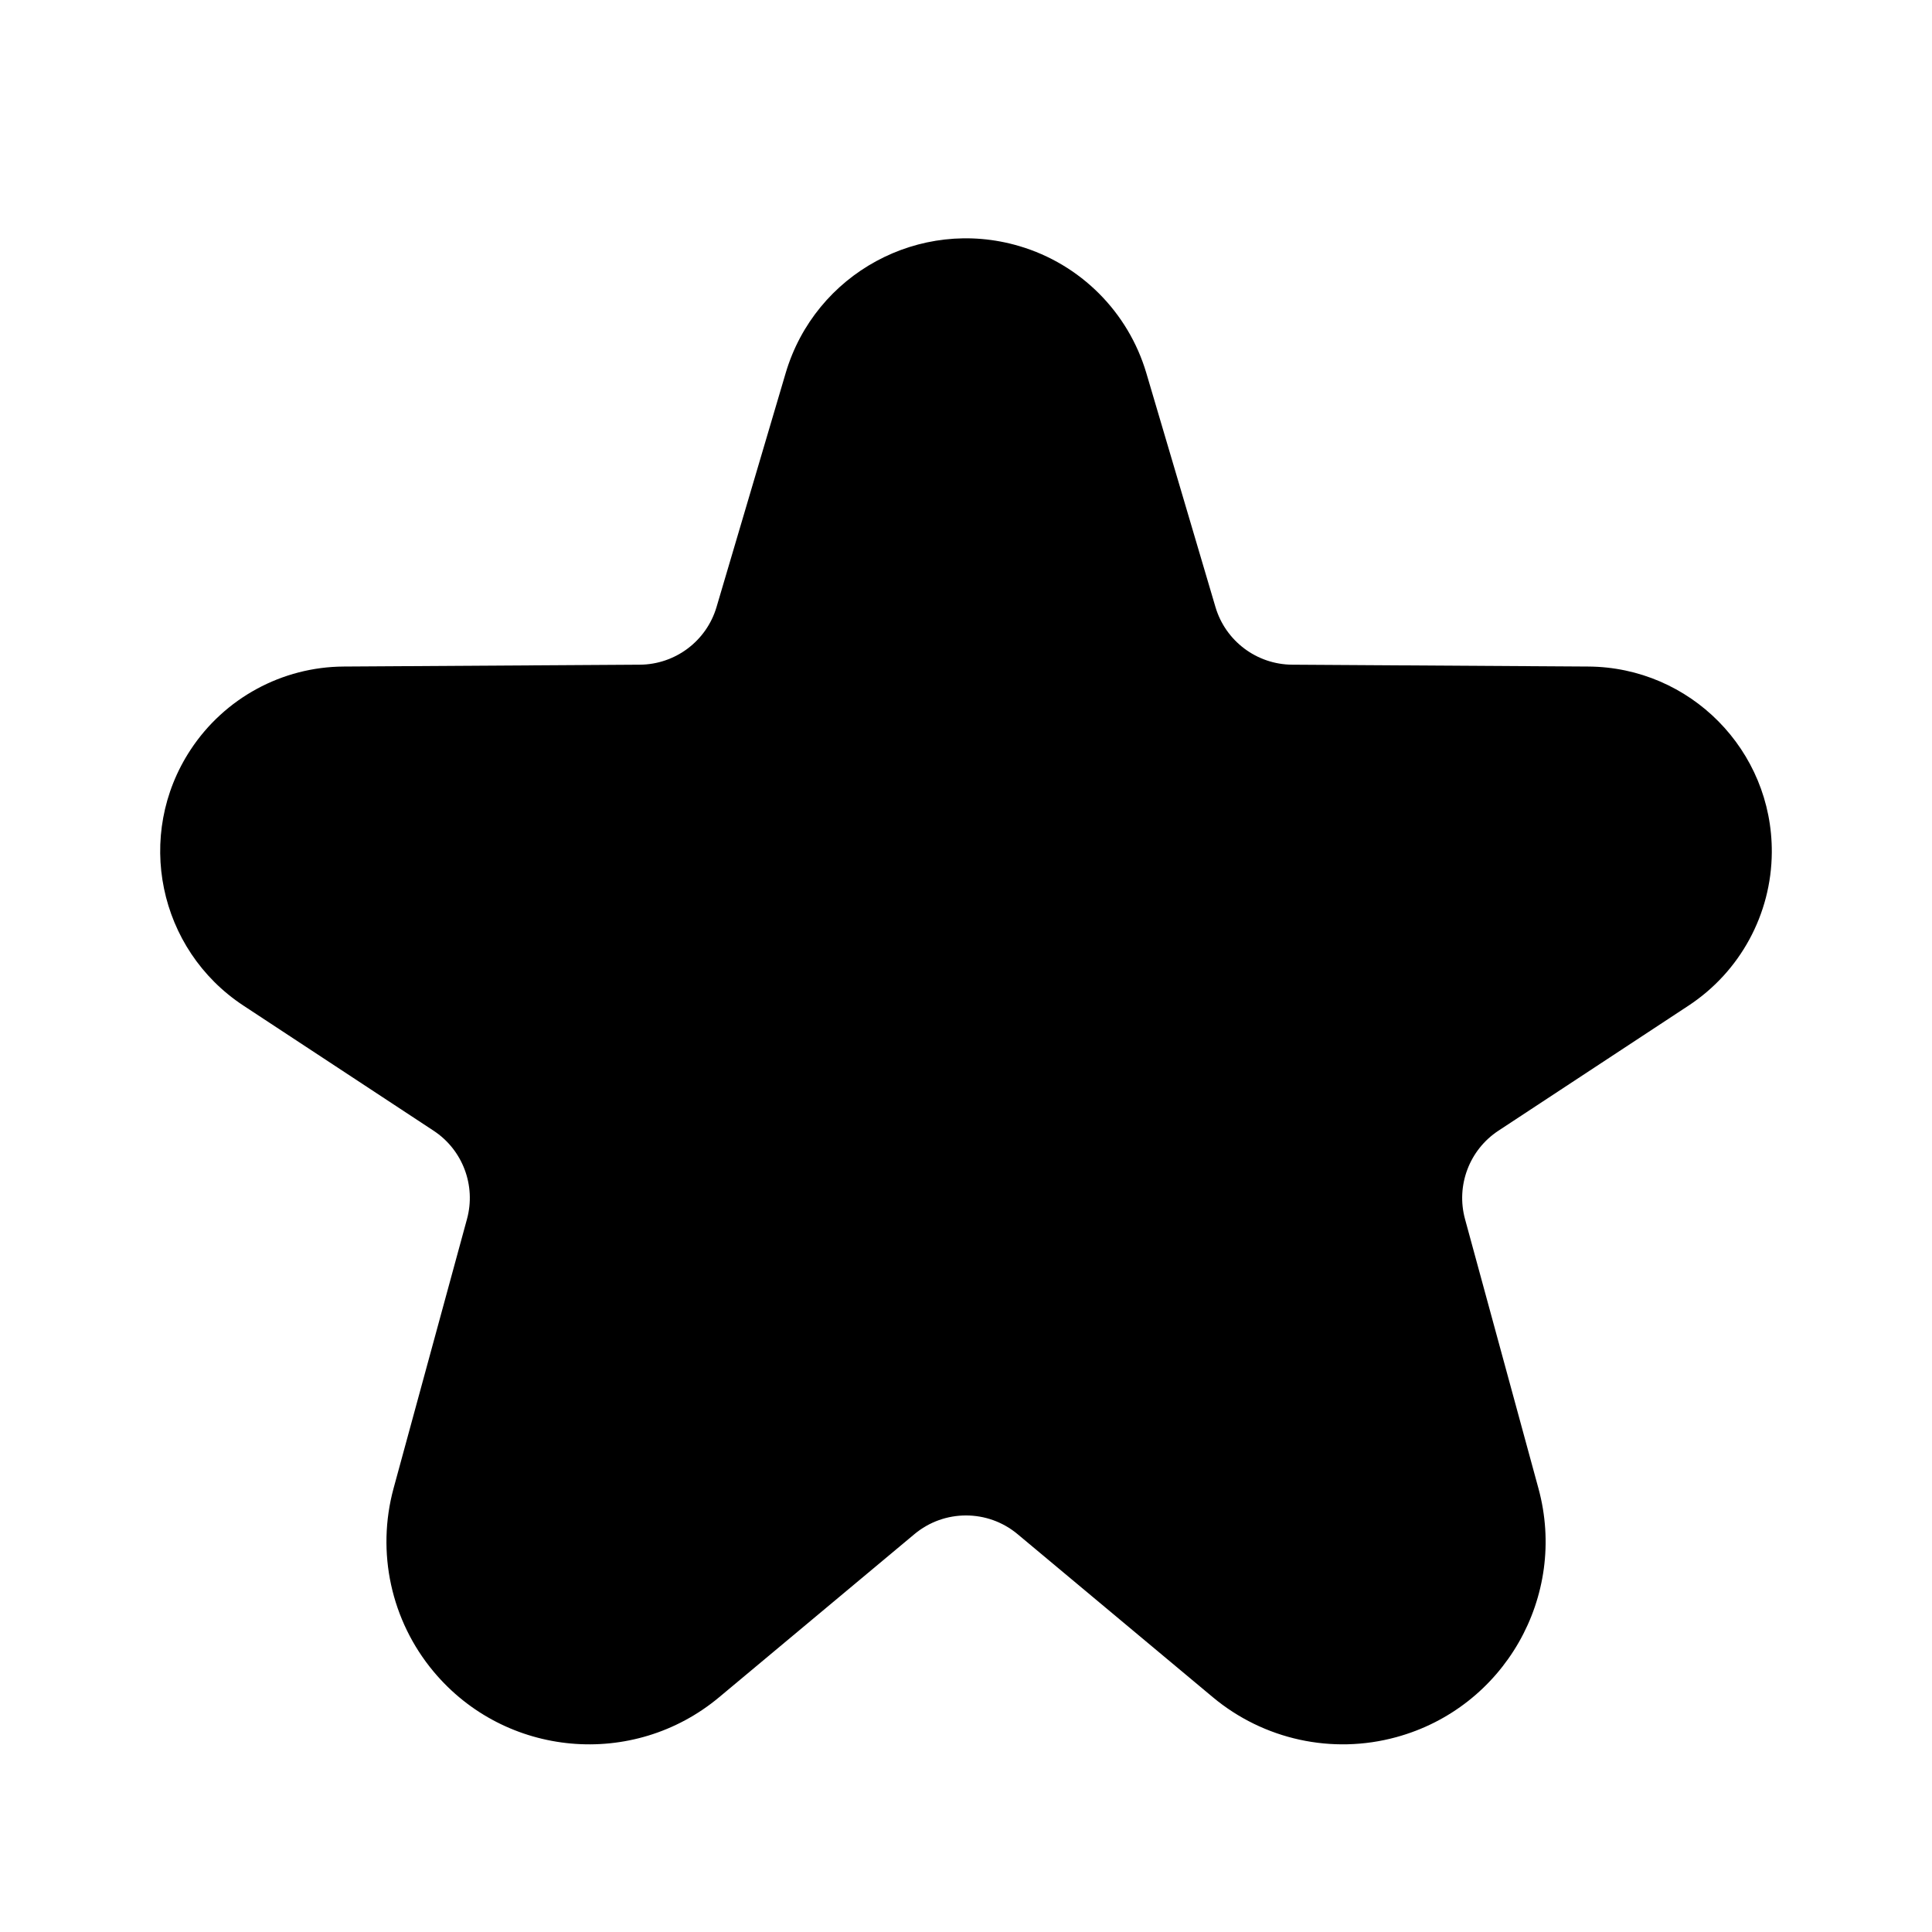
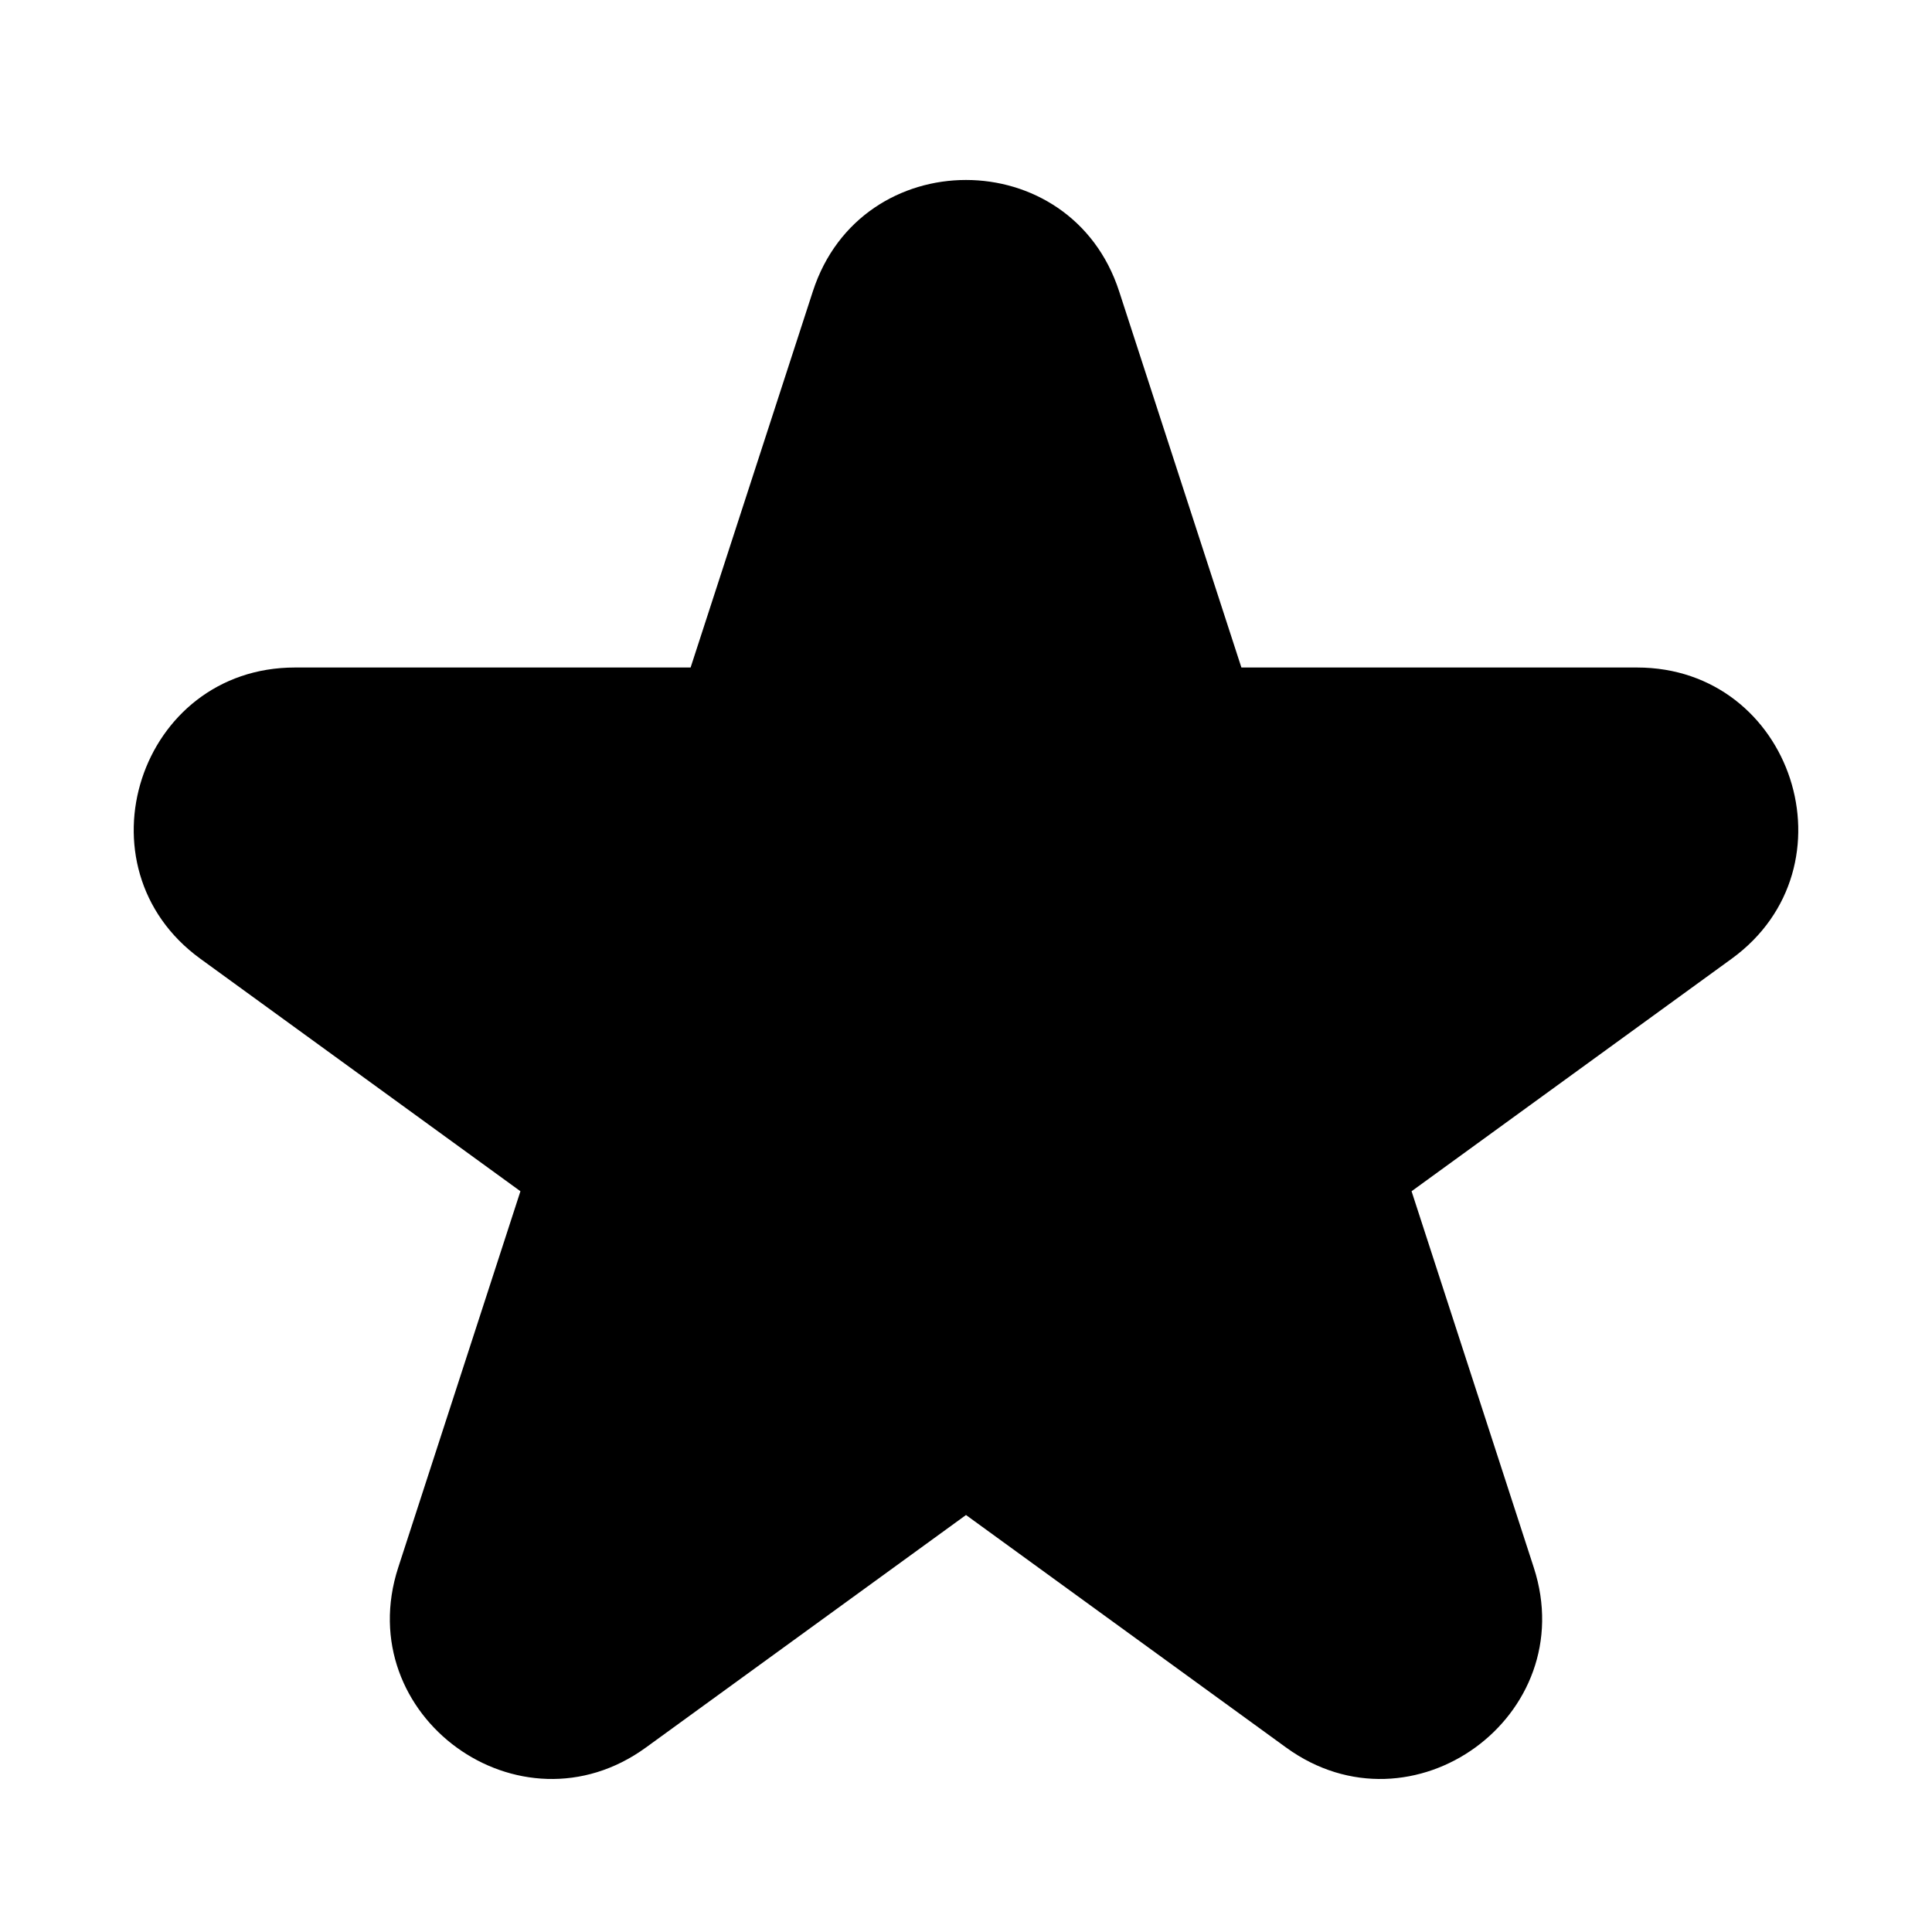
<svg xmlns="http://www.w3.org/2000/svg" width="24" height="24" viewBox="0 0 24 24">
-   <path d="M9.76,4.634 L8.901,7.541 C8.776,7.963 8.389,8.254 7.948,8.257 L4.271,8.28 C3.504,8.284 2.79,8.672 2.368,9.313 C1.671,10.372 1.965,11.795 3.024,12.492 L5.386,14.046 C5.747,14.283 5.915,14.727 5.801,15.144 L4.889,18.489 C4.673,19.283 4.858,20.133 5.386,20.765 C6.277,21.832 7.865,21.975 8.933,21.084 L11.359,19.058 C11.73,18.748 12.27,18.748 12.641,19.058 L15.067,21.084 C15.699,21.611 16.549,21.797 17.343,21.58 C18.685,21.215 19.477,19.83 19.111,18.489 L18.199,15.144 C18.085,14.727 18.253,14.283 18.614,14.046 L20.976,12.492 C21.617,12.07 22.005,11.356 22.01,10.589 C22.018,9.321 20.996,8.287 19.729,8.28 L16.052,8.257 C15.611,8.254 15.224,7.963 15.099,7.541 L14.24,4.634 C14.015,3.875 13.421,3.281 12.662,3.057 C11.425,2.691 10.126,3.397 9.76,4.634 Z" />
+   <path d="M10.098,3.618 L8.579,8.292 L3.665,8.292 C1.728,8.292 0.922,10.771 2.489,11.91 L6.465,14.798 L4.947,19.472 C4.348,21.315 6.457,22.847 8.024,21.708 L12,18.82 L15.976,21.708 C17.543,22.847 19.652,21.315 19.053,19.472 L17.535,14.798 L21.511,11.91 C23.078,10.771 22.272,8.292 20.335,8.292 L15.421,8.292 L13.902,3.618 C13.303,1.775 10.697,1.775 10.098,3.618 Z" />
</svg>
